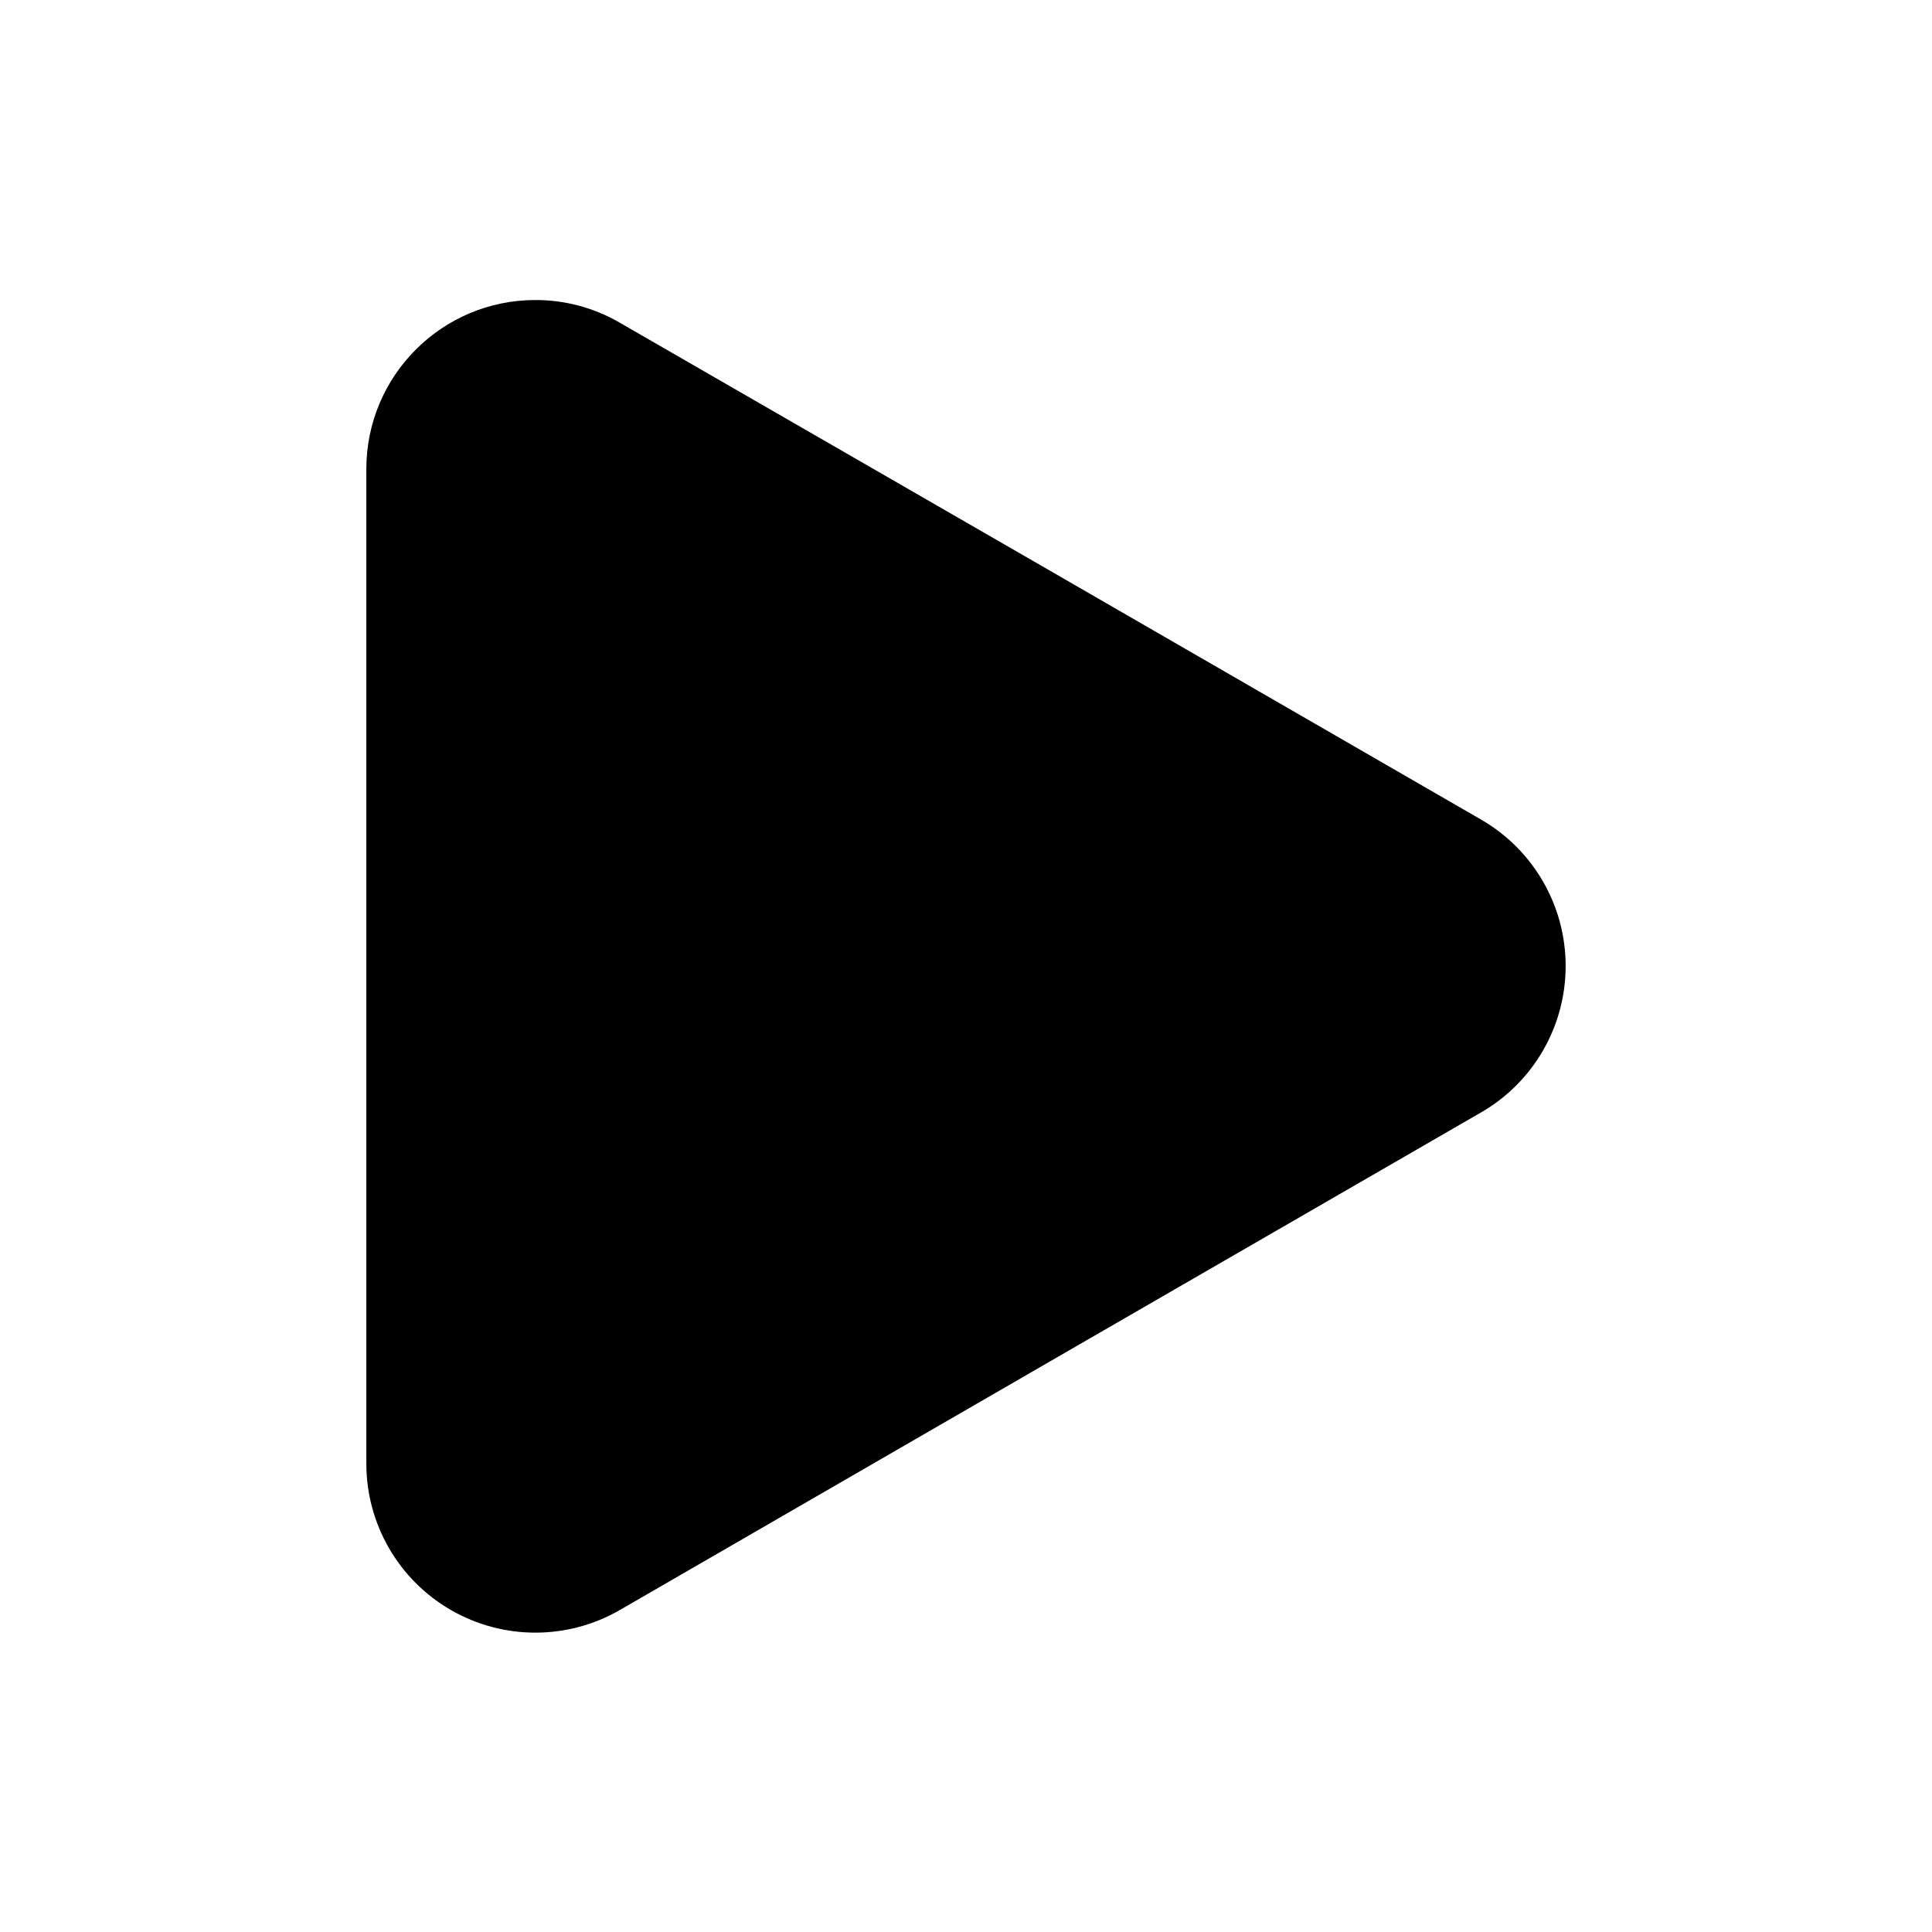
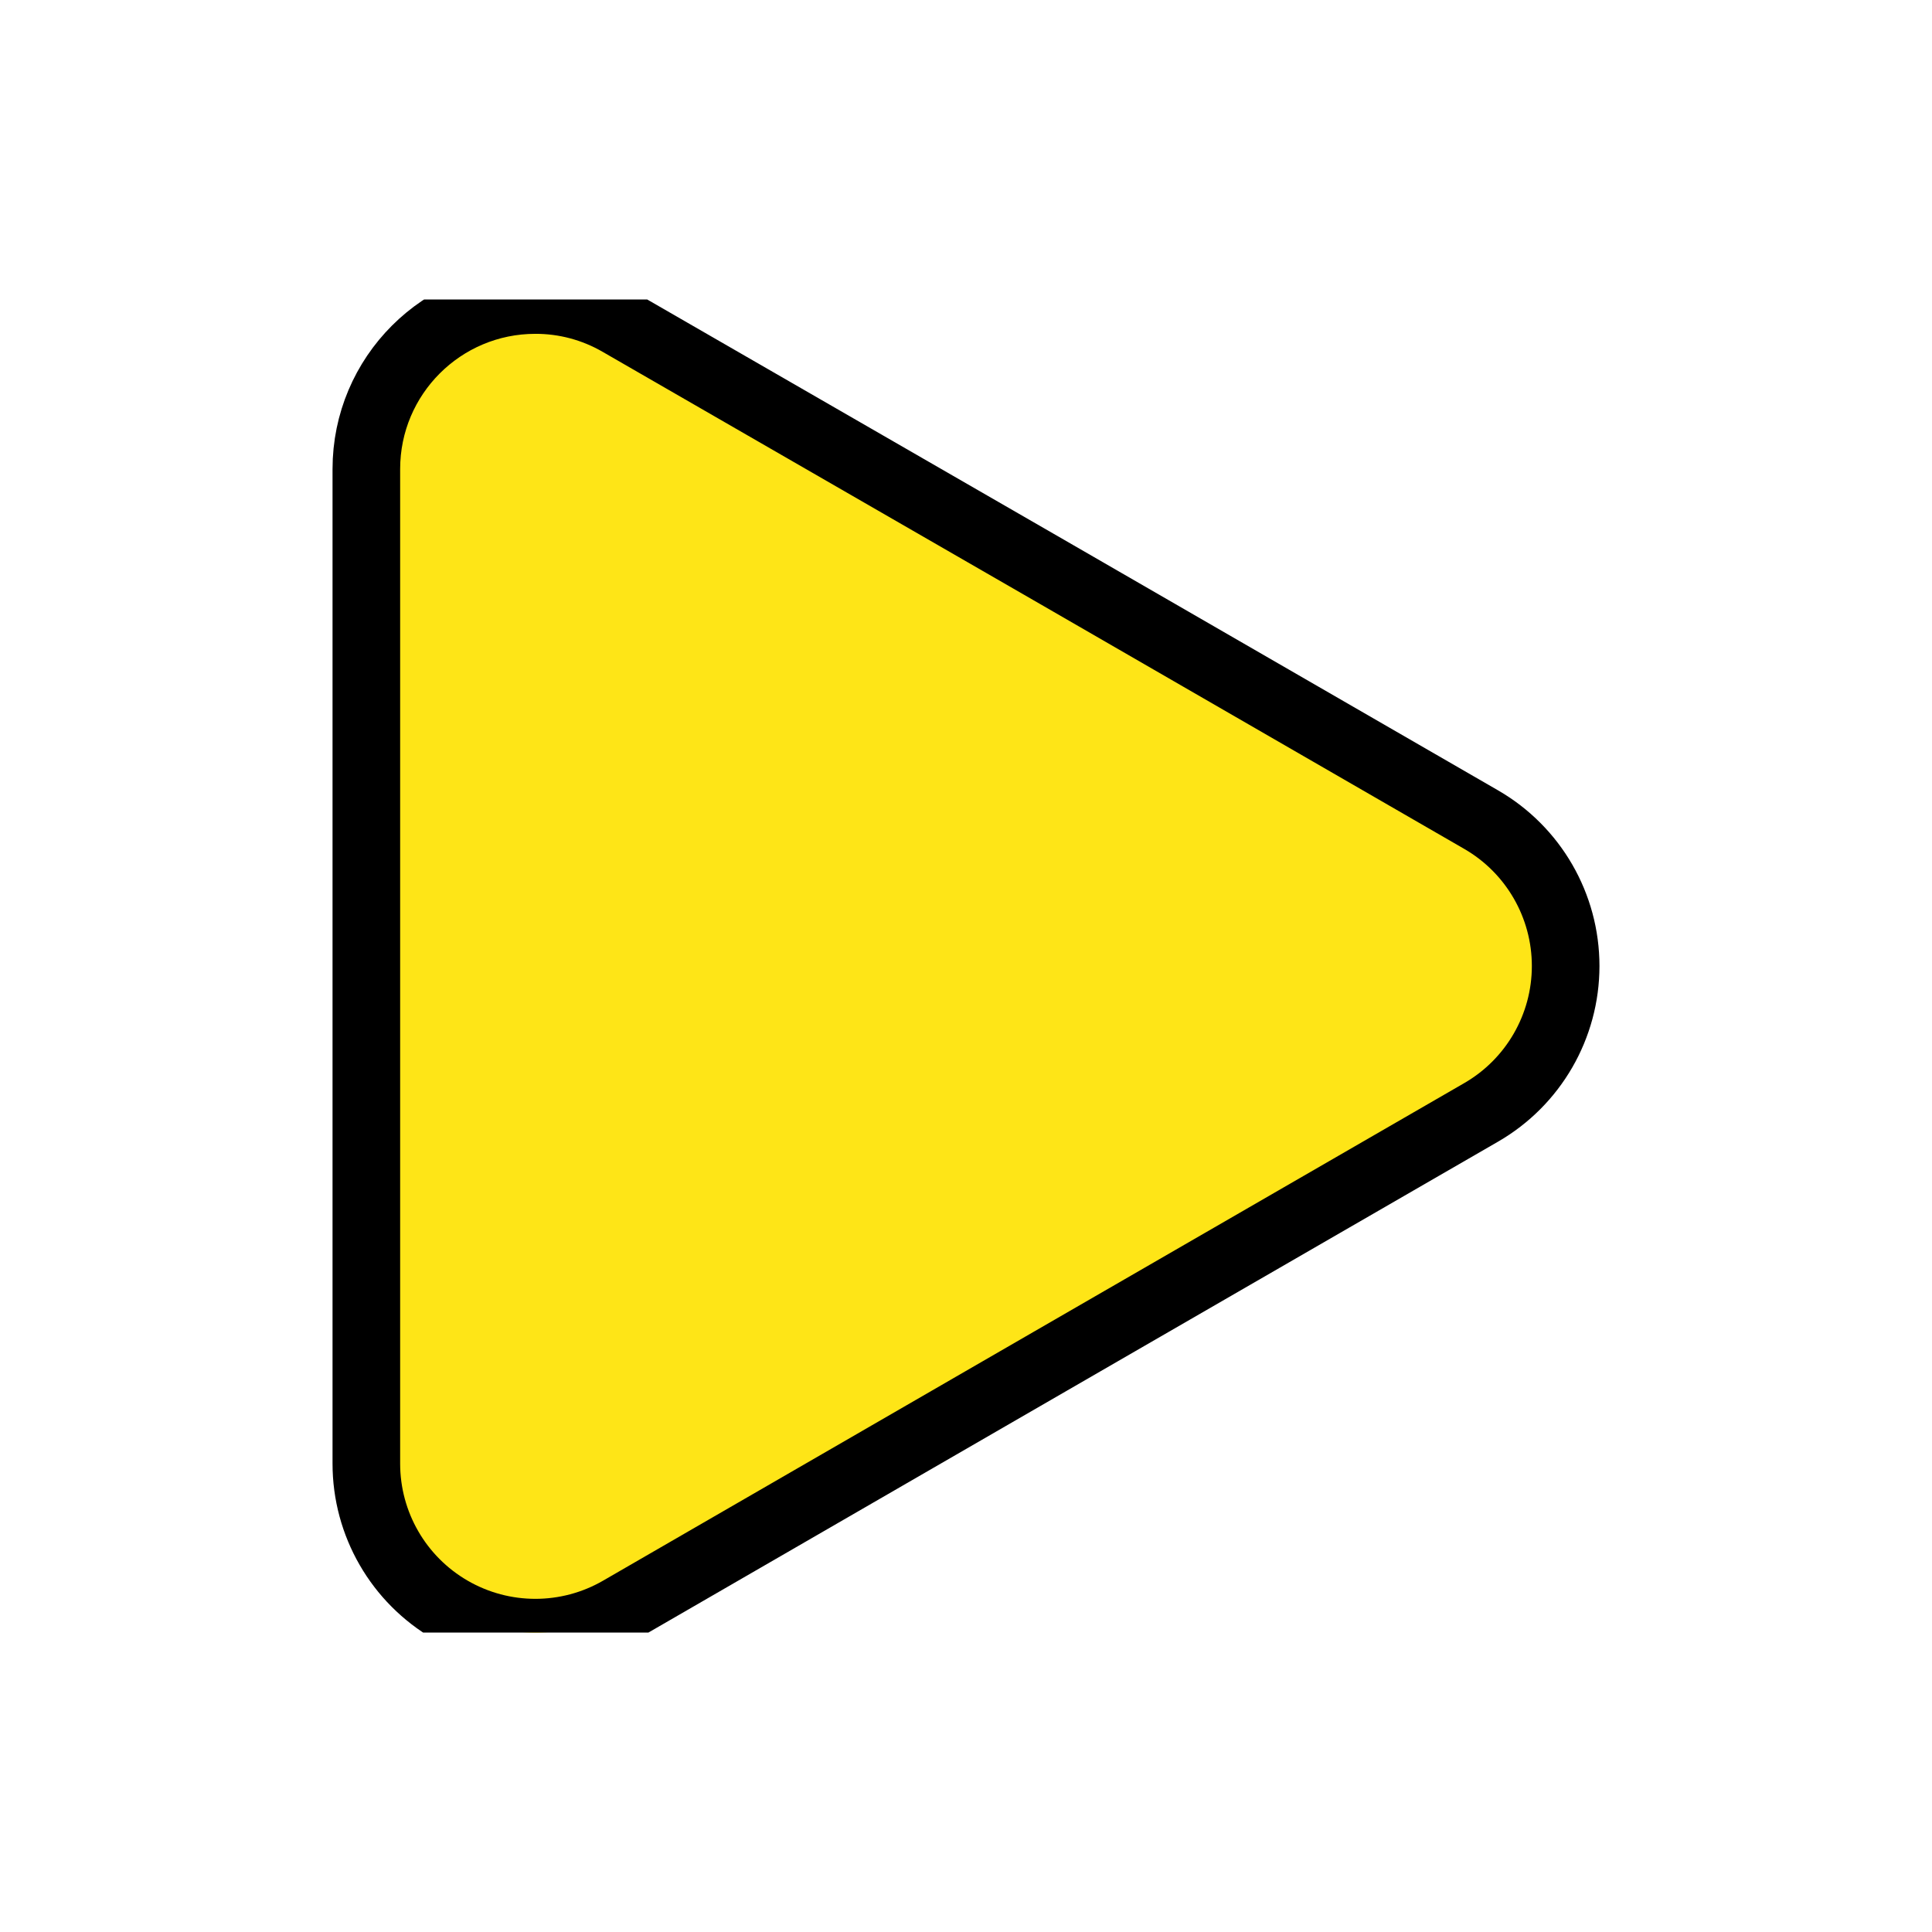
<svg xmlns="http://www.w3.org/2000/svg" width="100" height="100" viewBox="0 0 100 100">
  <g transform="translate(50 50) scale(0.69 0.69) rotate(270) translate(-50 -50)" style="fill:#000000">
-     <svg fill="#000000" viewBox="0 0 118.3 106.43" x="0px" y="0px">
+     <svg fill="#fee517" viewBox="0 0 118.3 106.43" x="0px" y="0px">
      <defs>
-         <style>.cls-1{fill:#000000;}</style>
+         <style>.cls-1{fill:#fee517;}</style>
      </defs>
      <g data-name="Calque 2">
        <g data-name="Calque 2">
-           <path class="cls-1" d="M46.16,98.93,24.09,60.72,2,22.5A15,15,0,0,1,15,0h88.25a15,15,0,0,1,15,15,14.82,14.82,0,0,1-2,7.47L94.2,60.72,72.14,98.93A15,15,0,0,1,46.16,98.93Z" />
+           <path class="cls-1" stroke="black" stroke-width="6" d="M46.16,98.93,24.09,60.72,2,22.5A15,15,0,0,1,15,0h88.25a15,15,0,0,1,15,15,14.82,14.82,0,0,1-2,7.47L94.2,60.72,72.14,98.93A15,15,0,0,1,46.16,98.93Z" />
        </g>
      </g>
    </svg>
  </g>
</svg>
